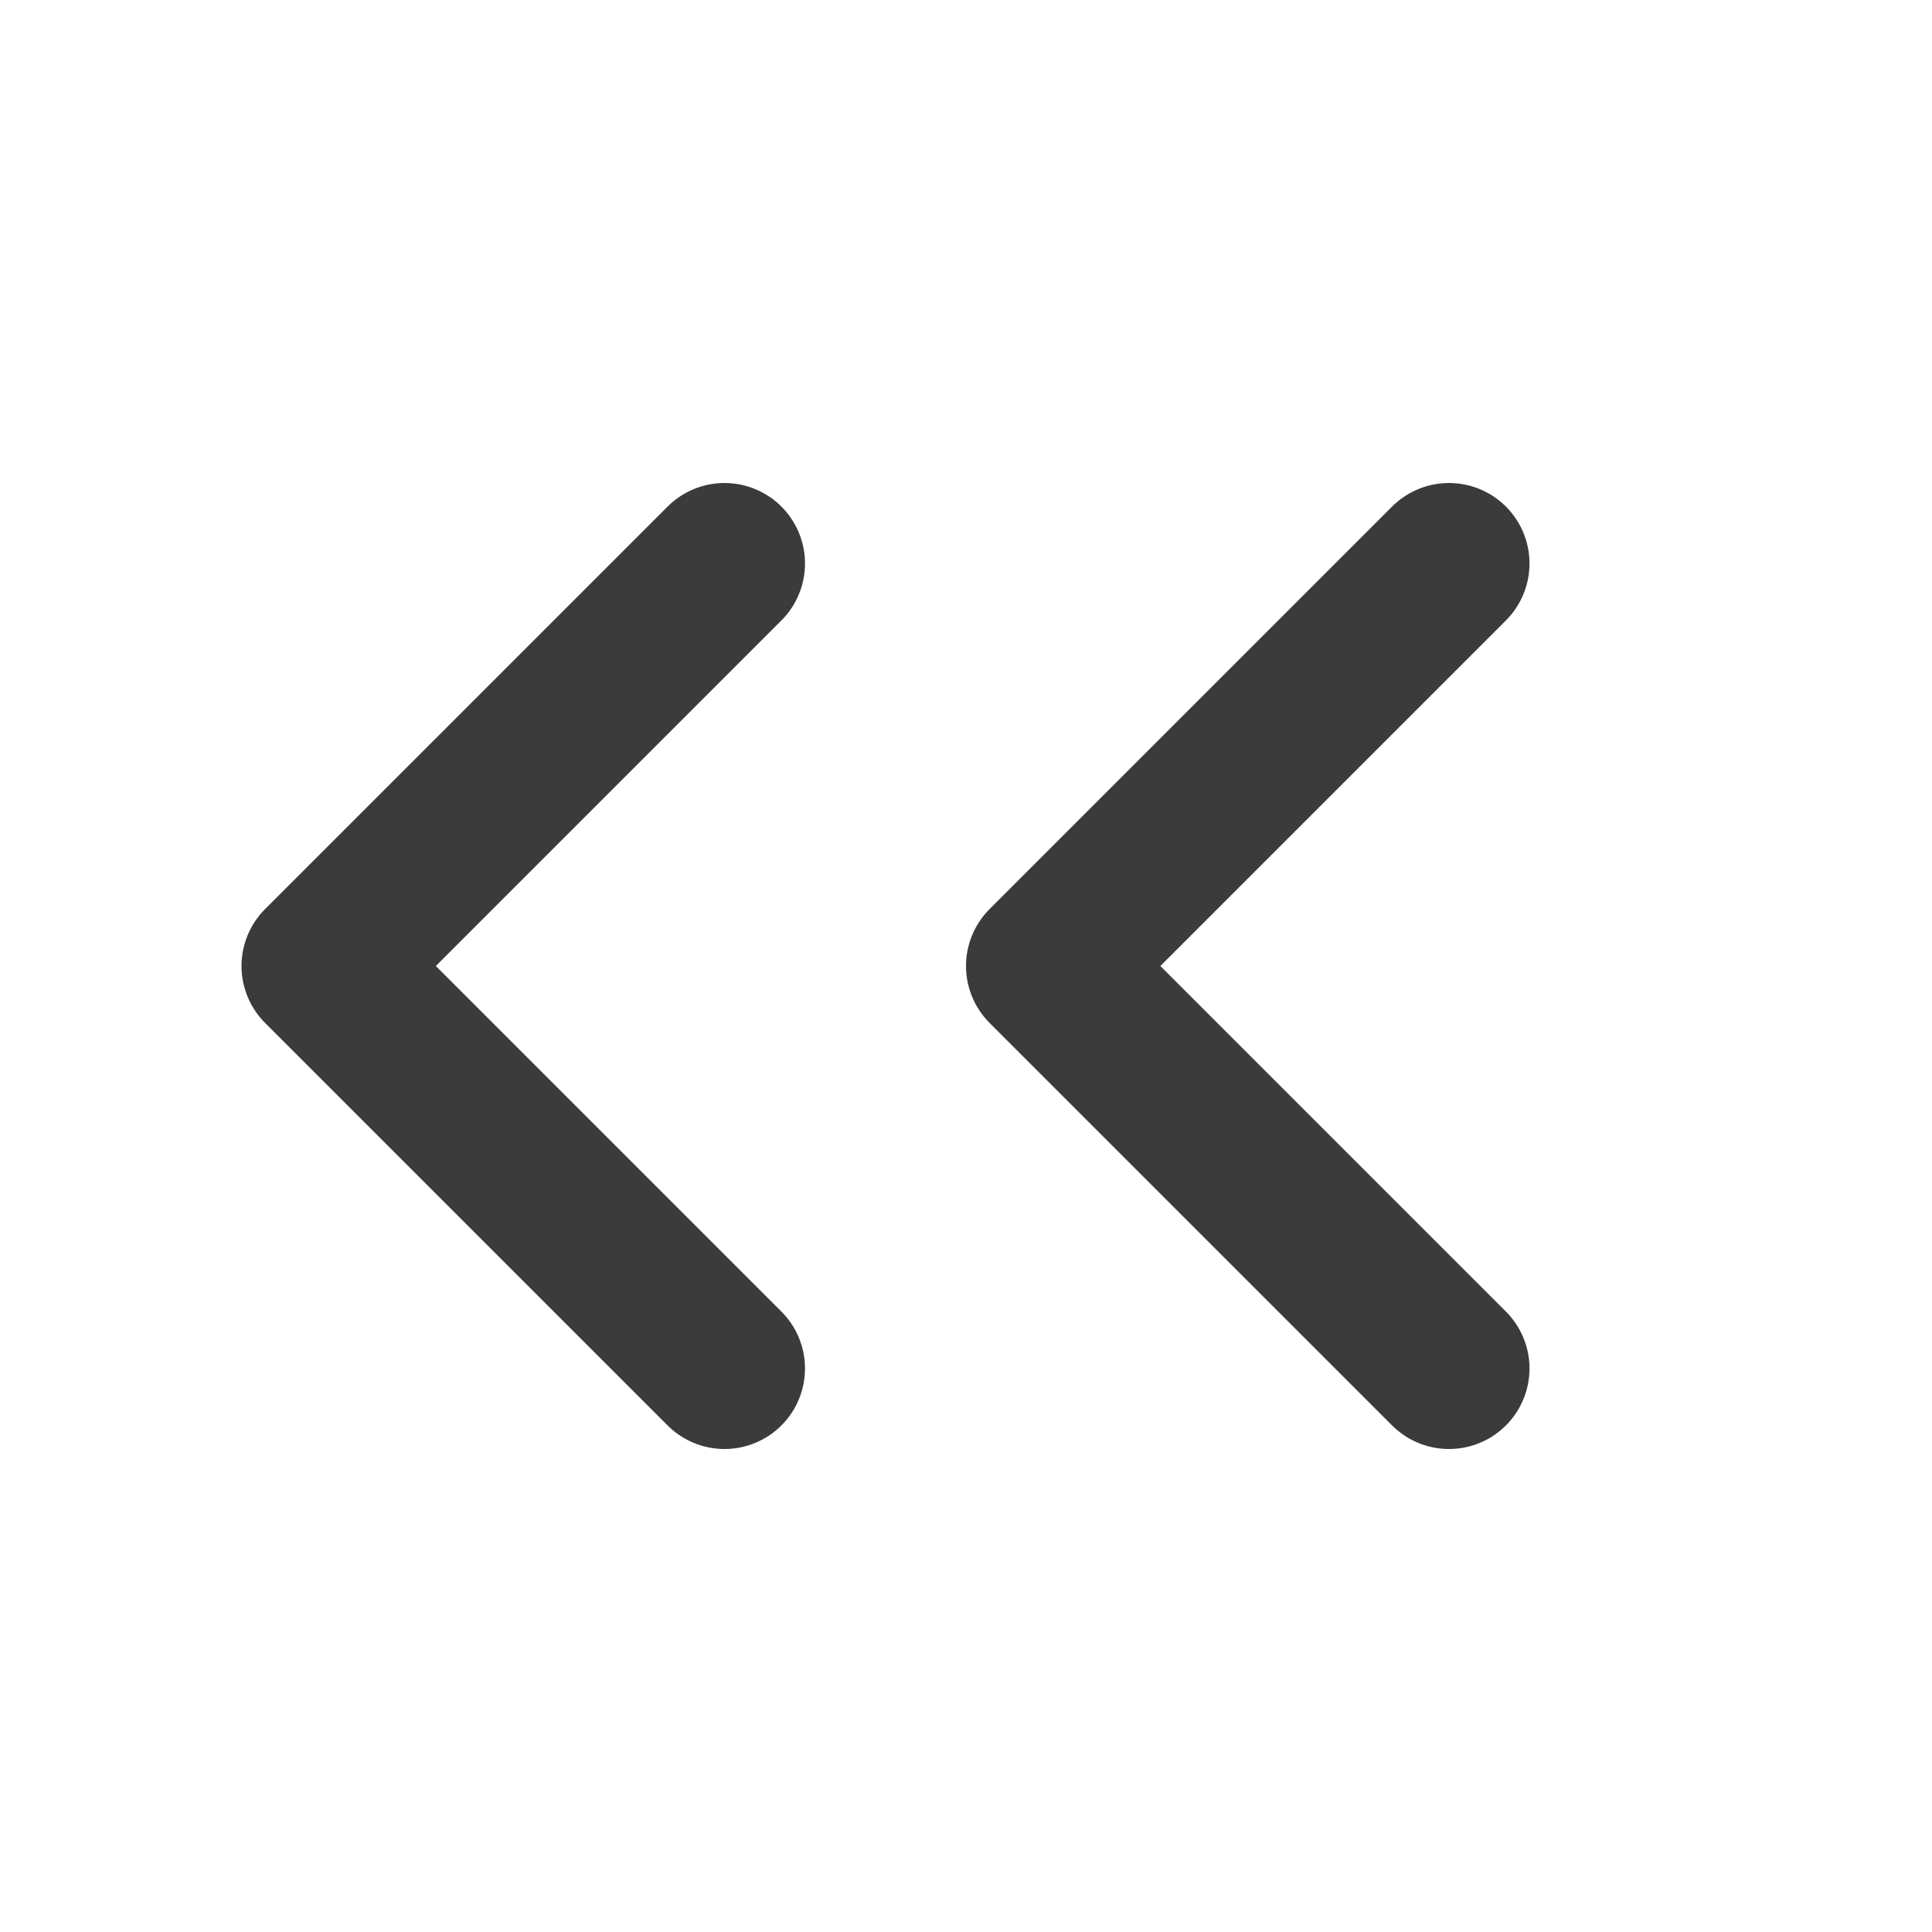
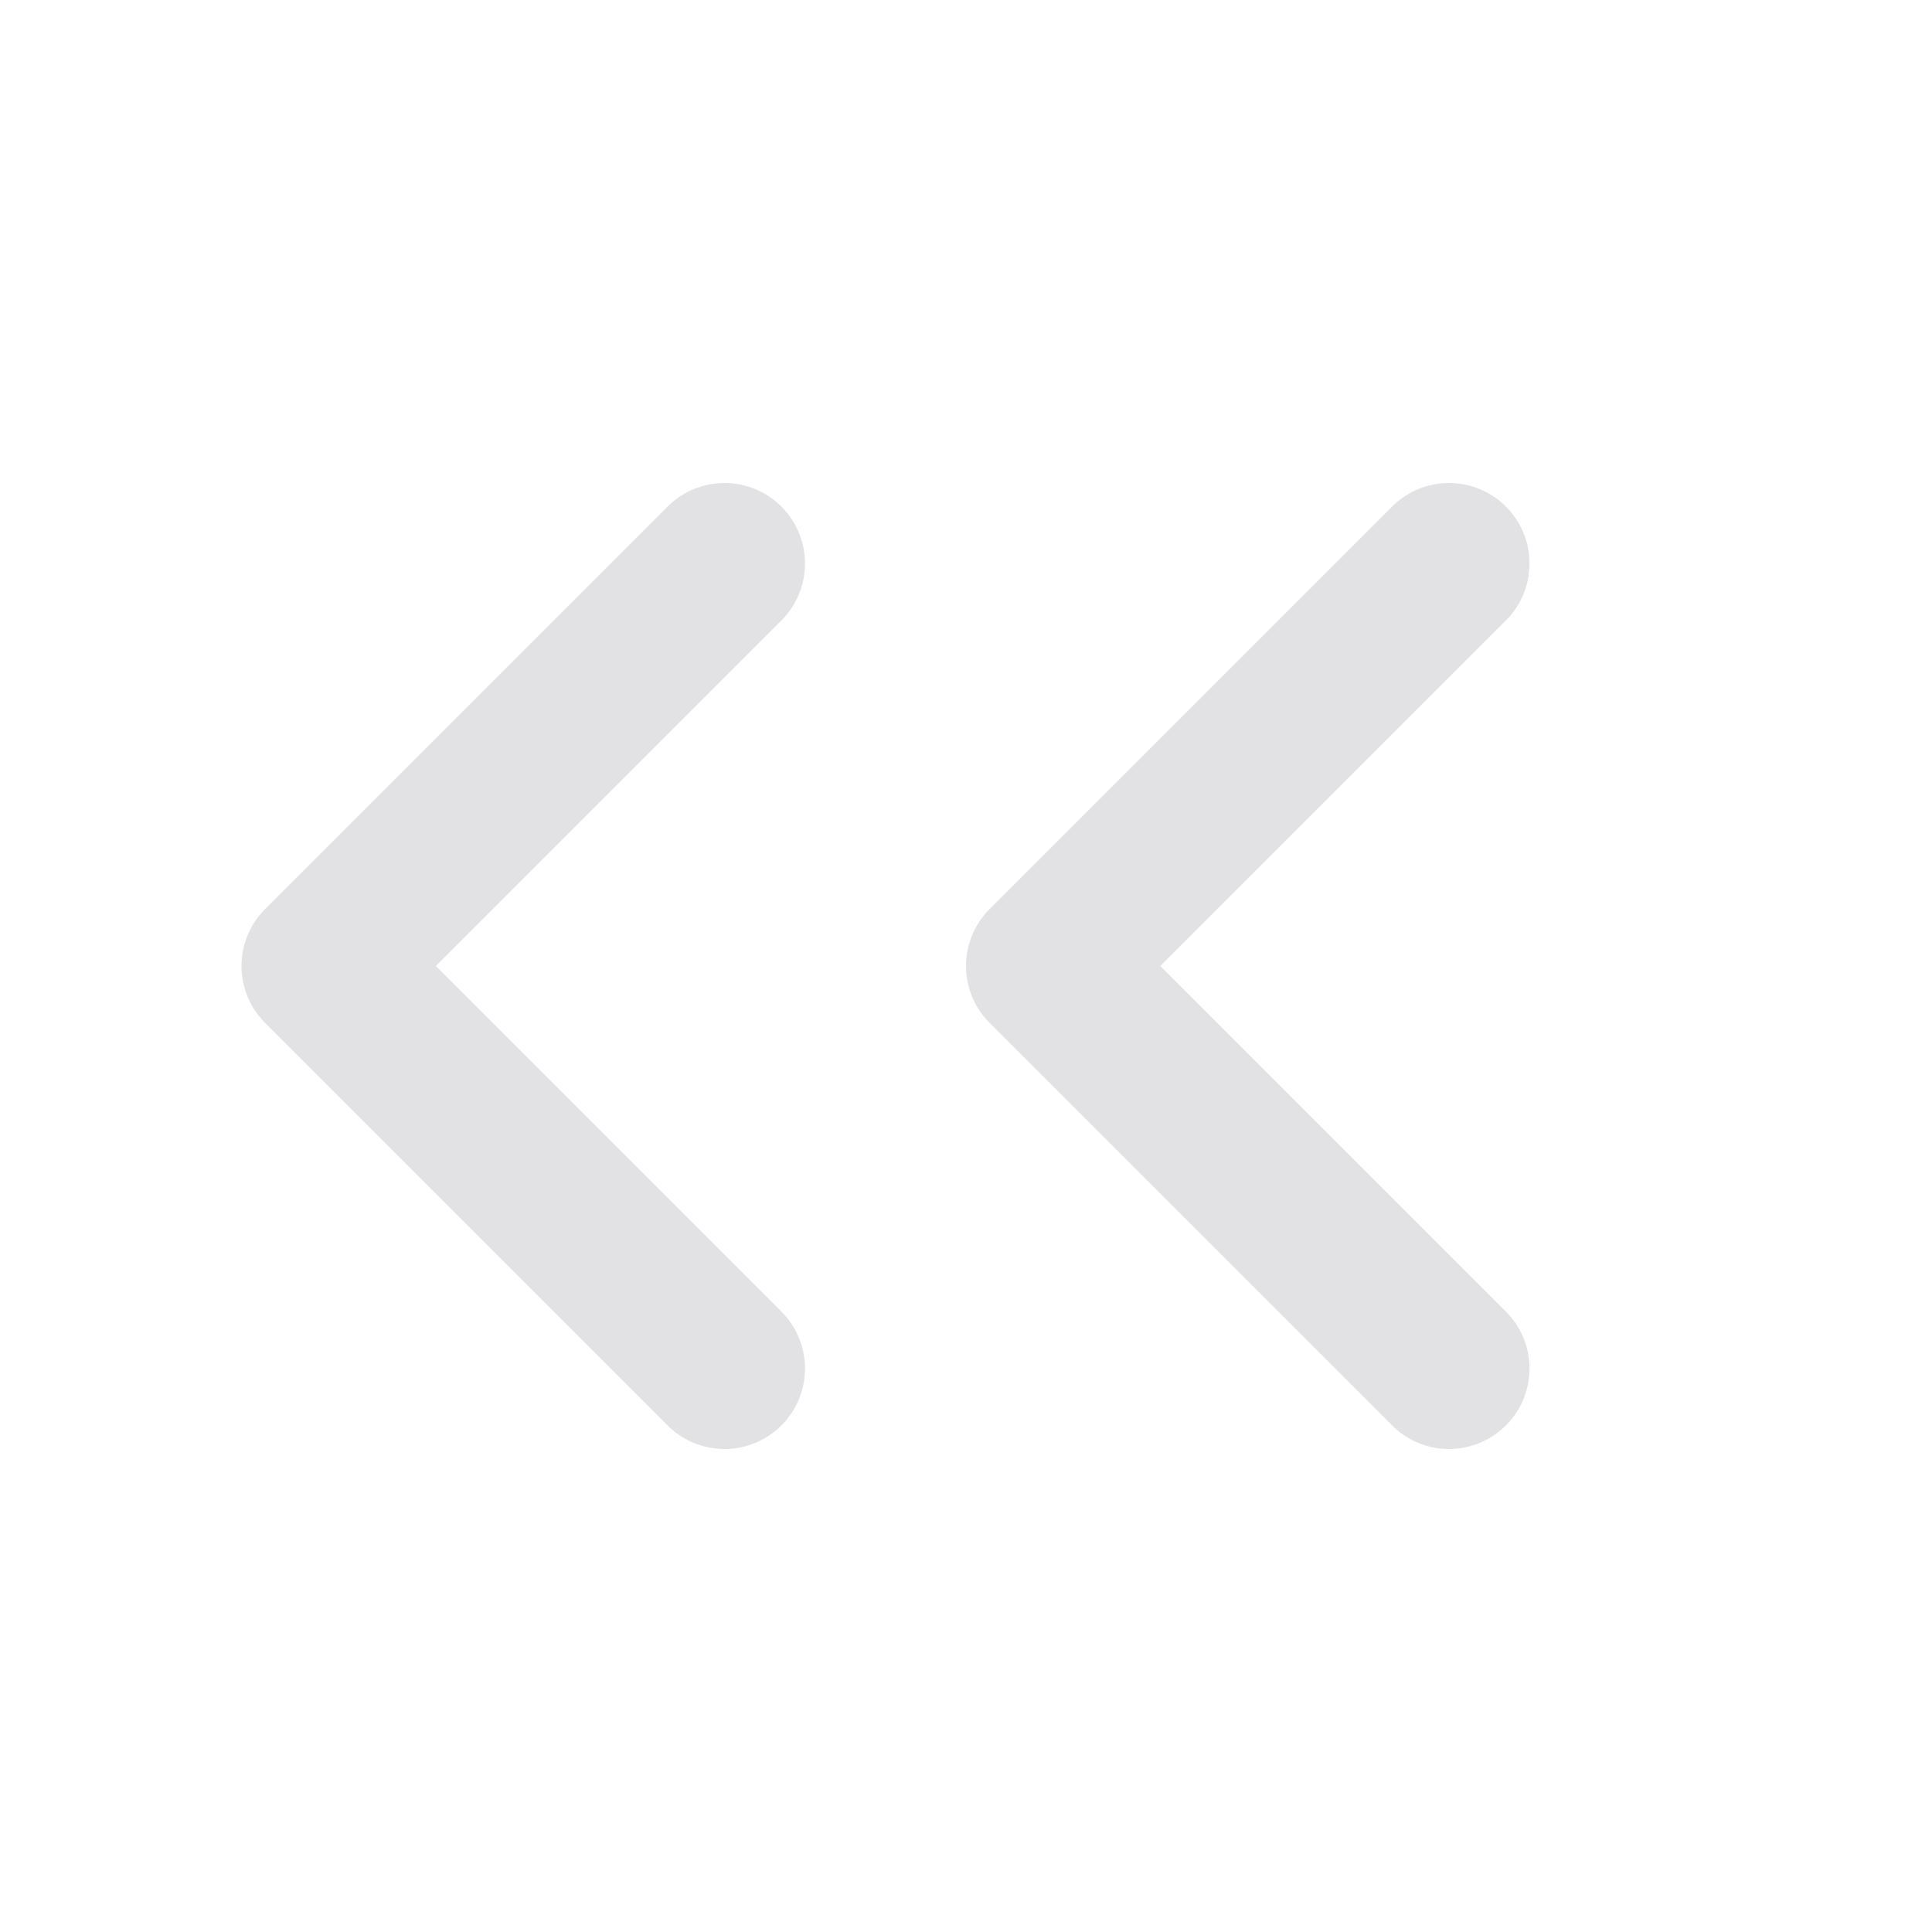
- <svg xmlns="http://www.w3.org/2000/svg" viewBox="0 0 24 24" fill="none" stroke="#3b3b3b" stroke-width="2" stroke-linecap="round" stroke-linejoin="round">
+ <svg xmlns="http://www.w3.org/2000/svg" viewBox="0 0 24 24" fill="none" stroke="#e2e2e4" stroke-width="2" stroke-linecap="round" stroke-linejoin="round">
  <path d="M9 7l-5 5 5 5" />
  <path d="M18 7l-5 5 5 5" />
</svg>
